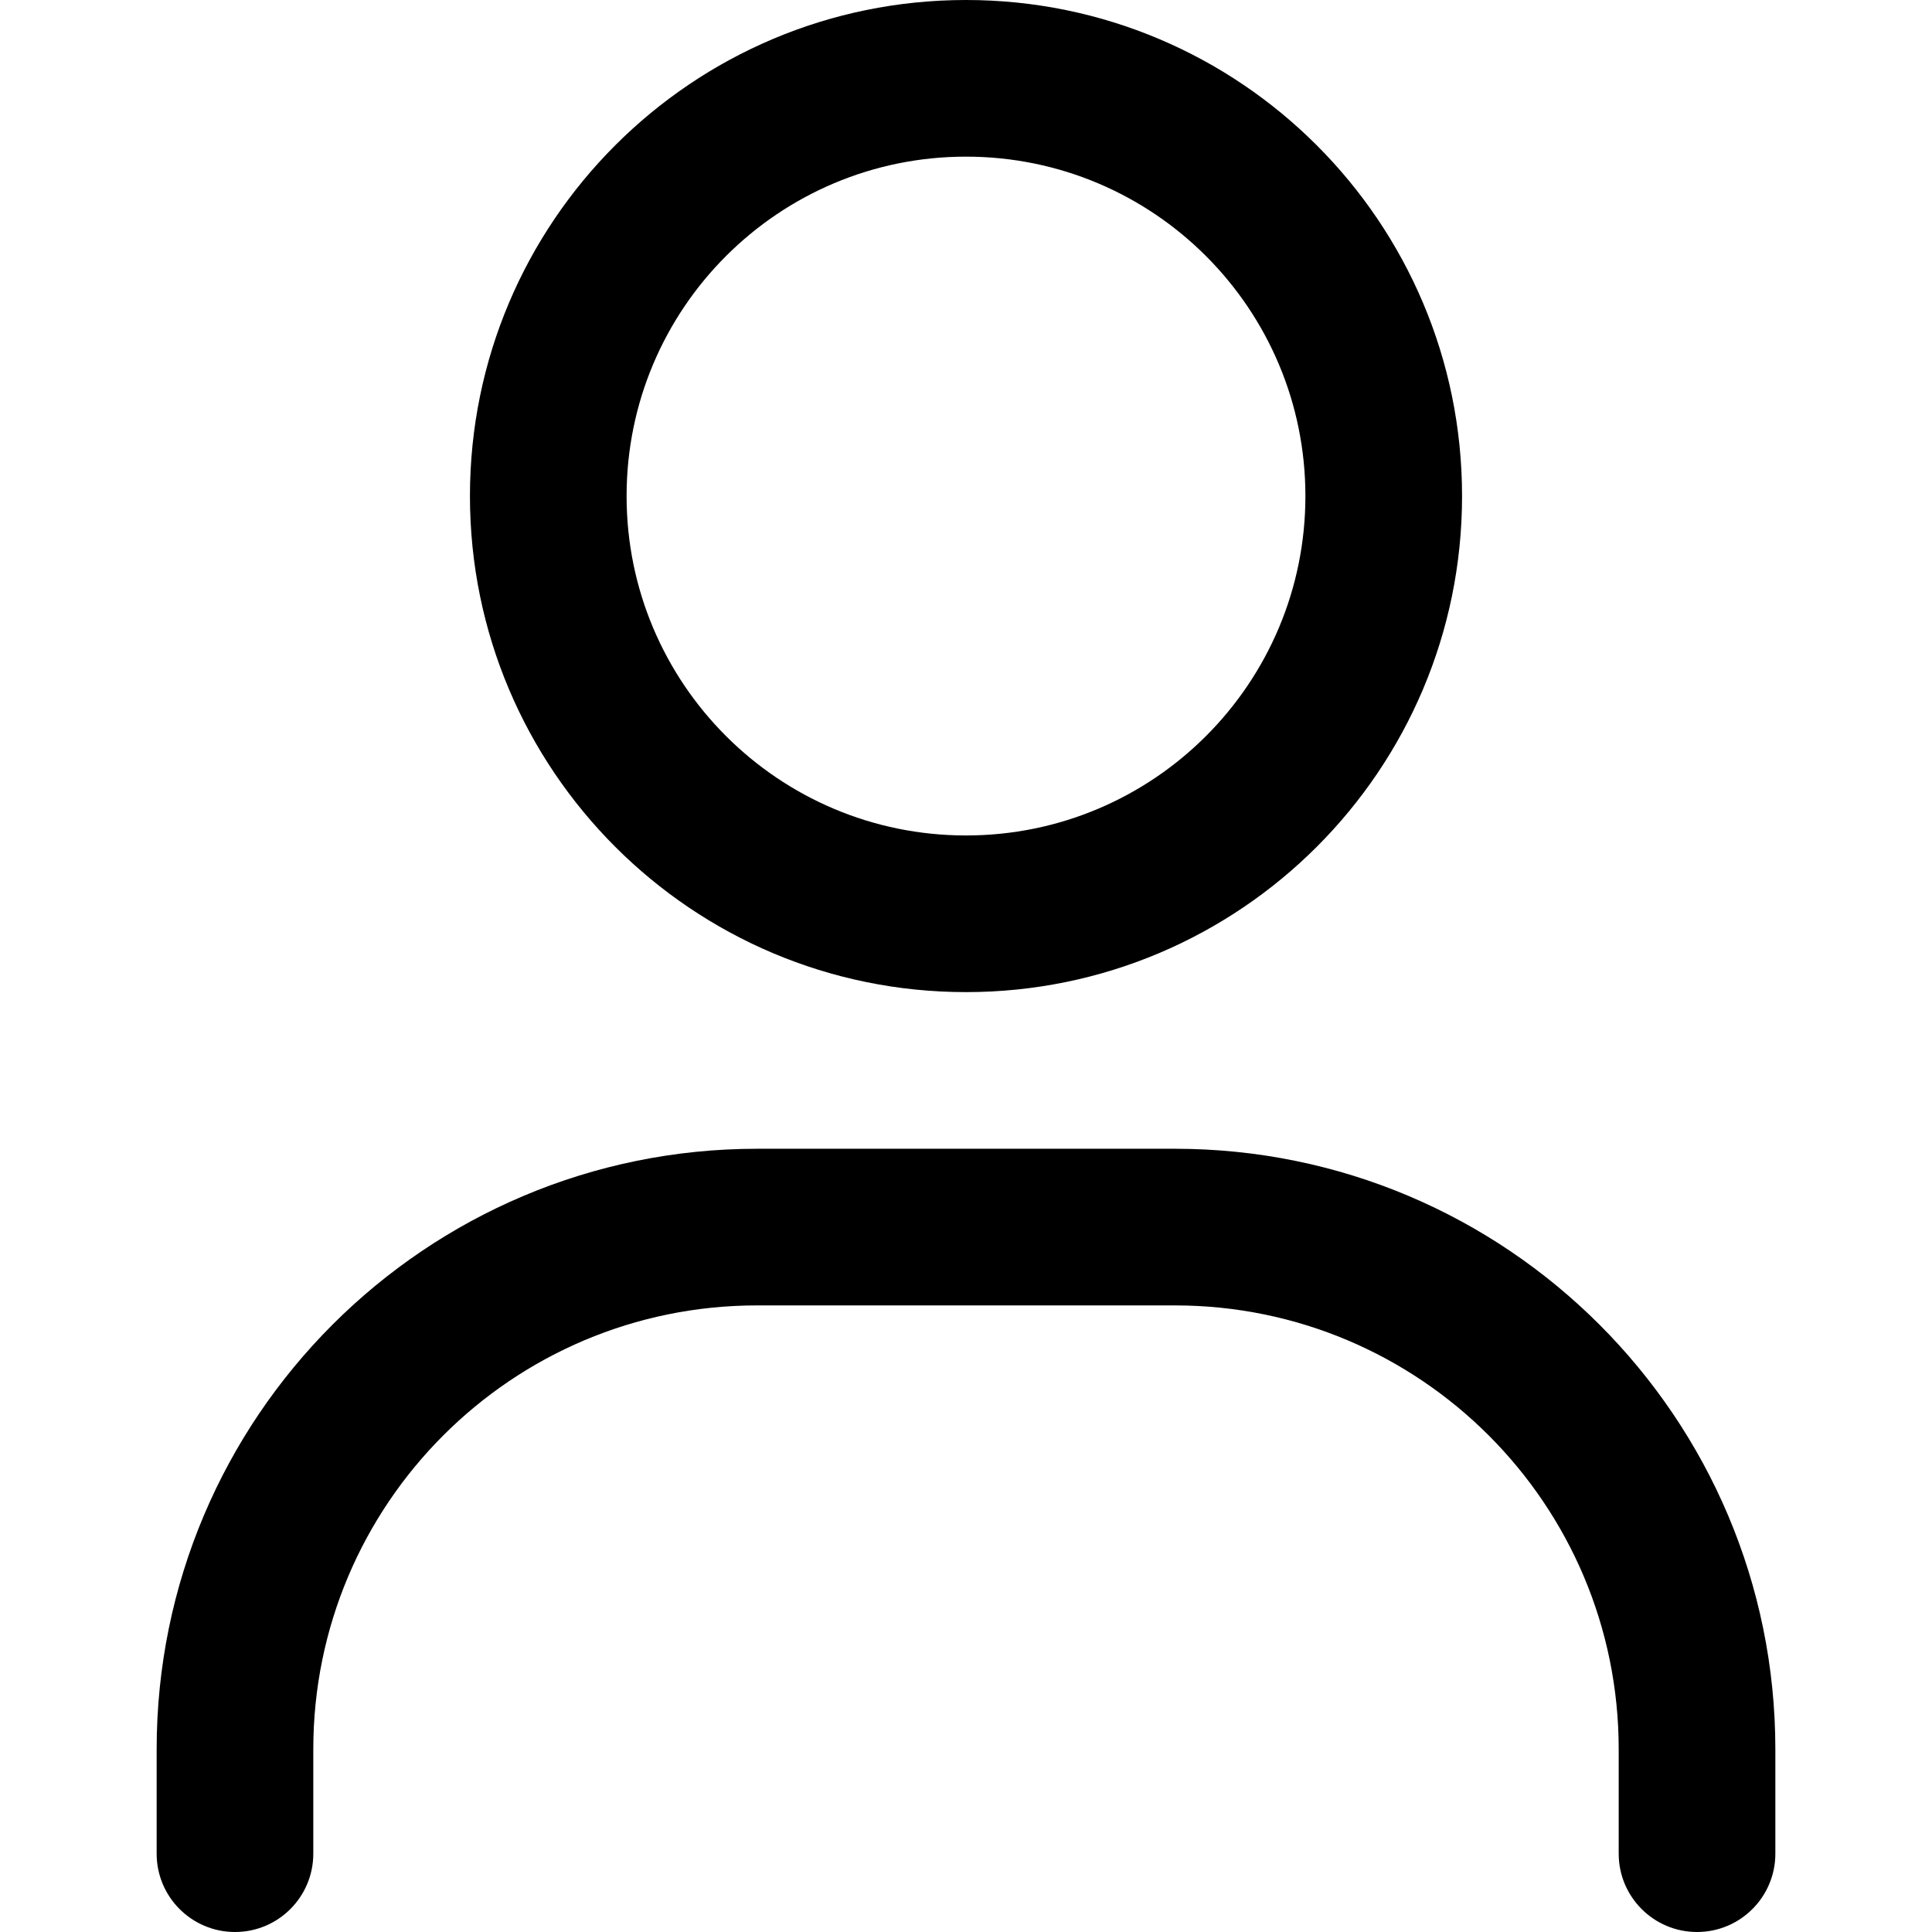
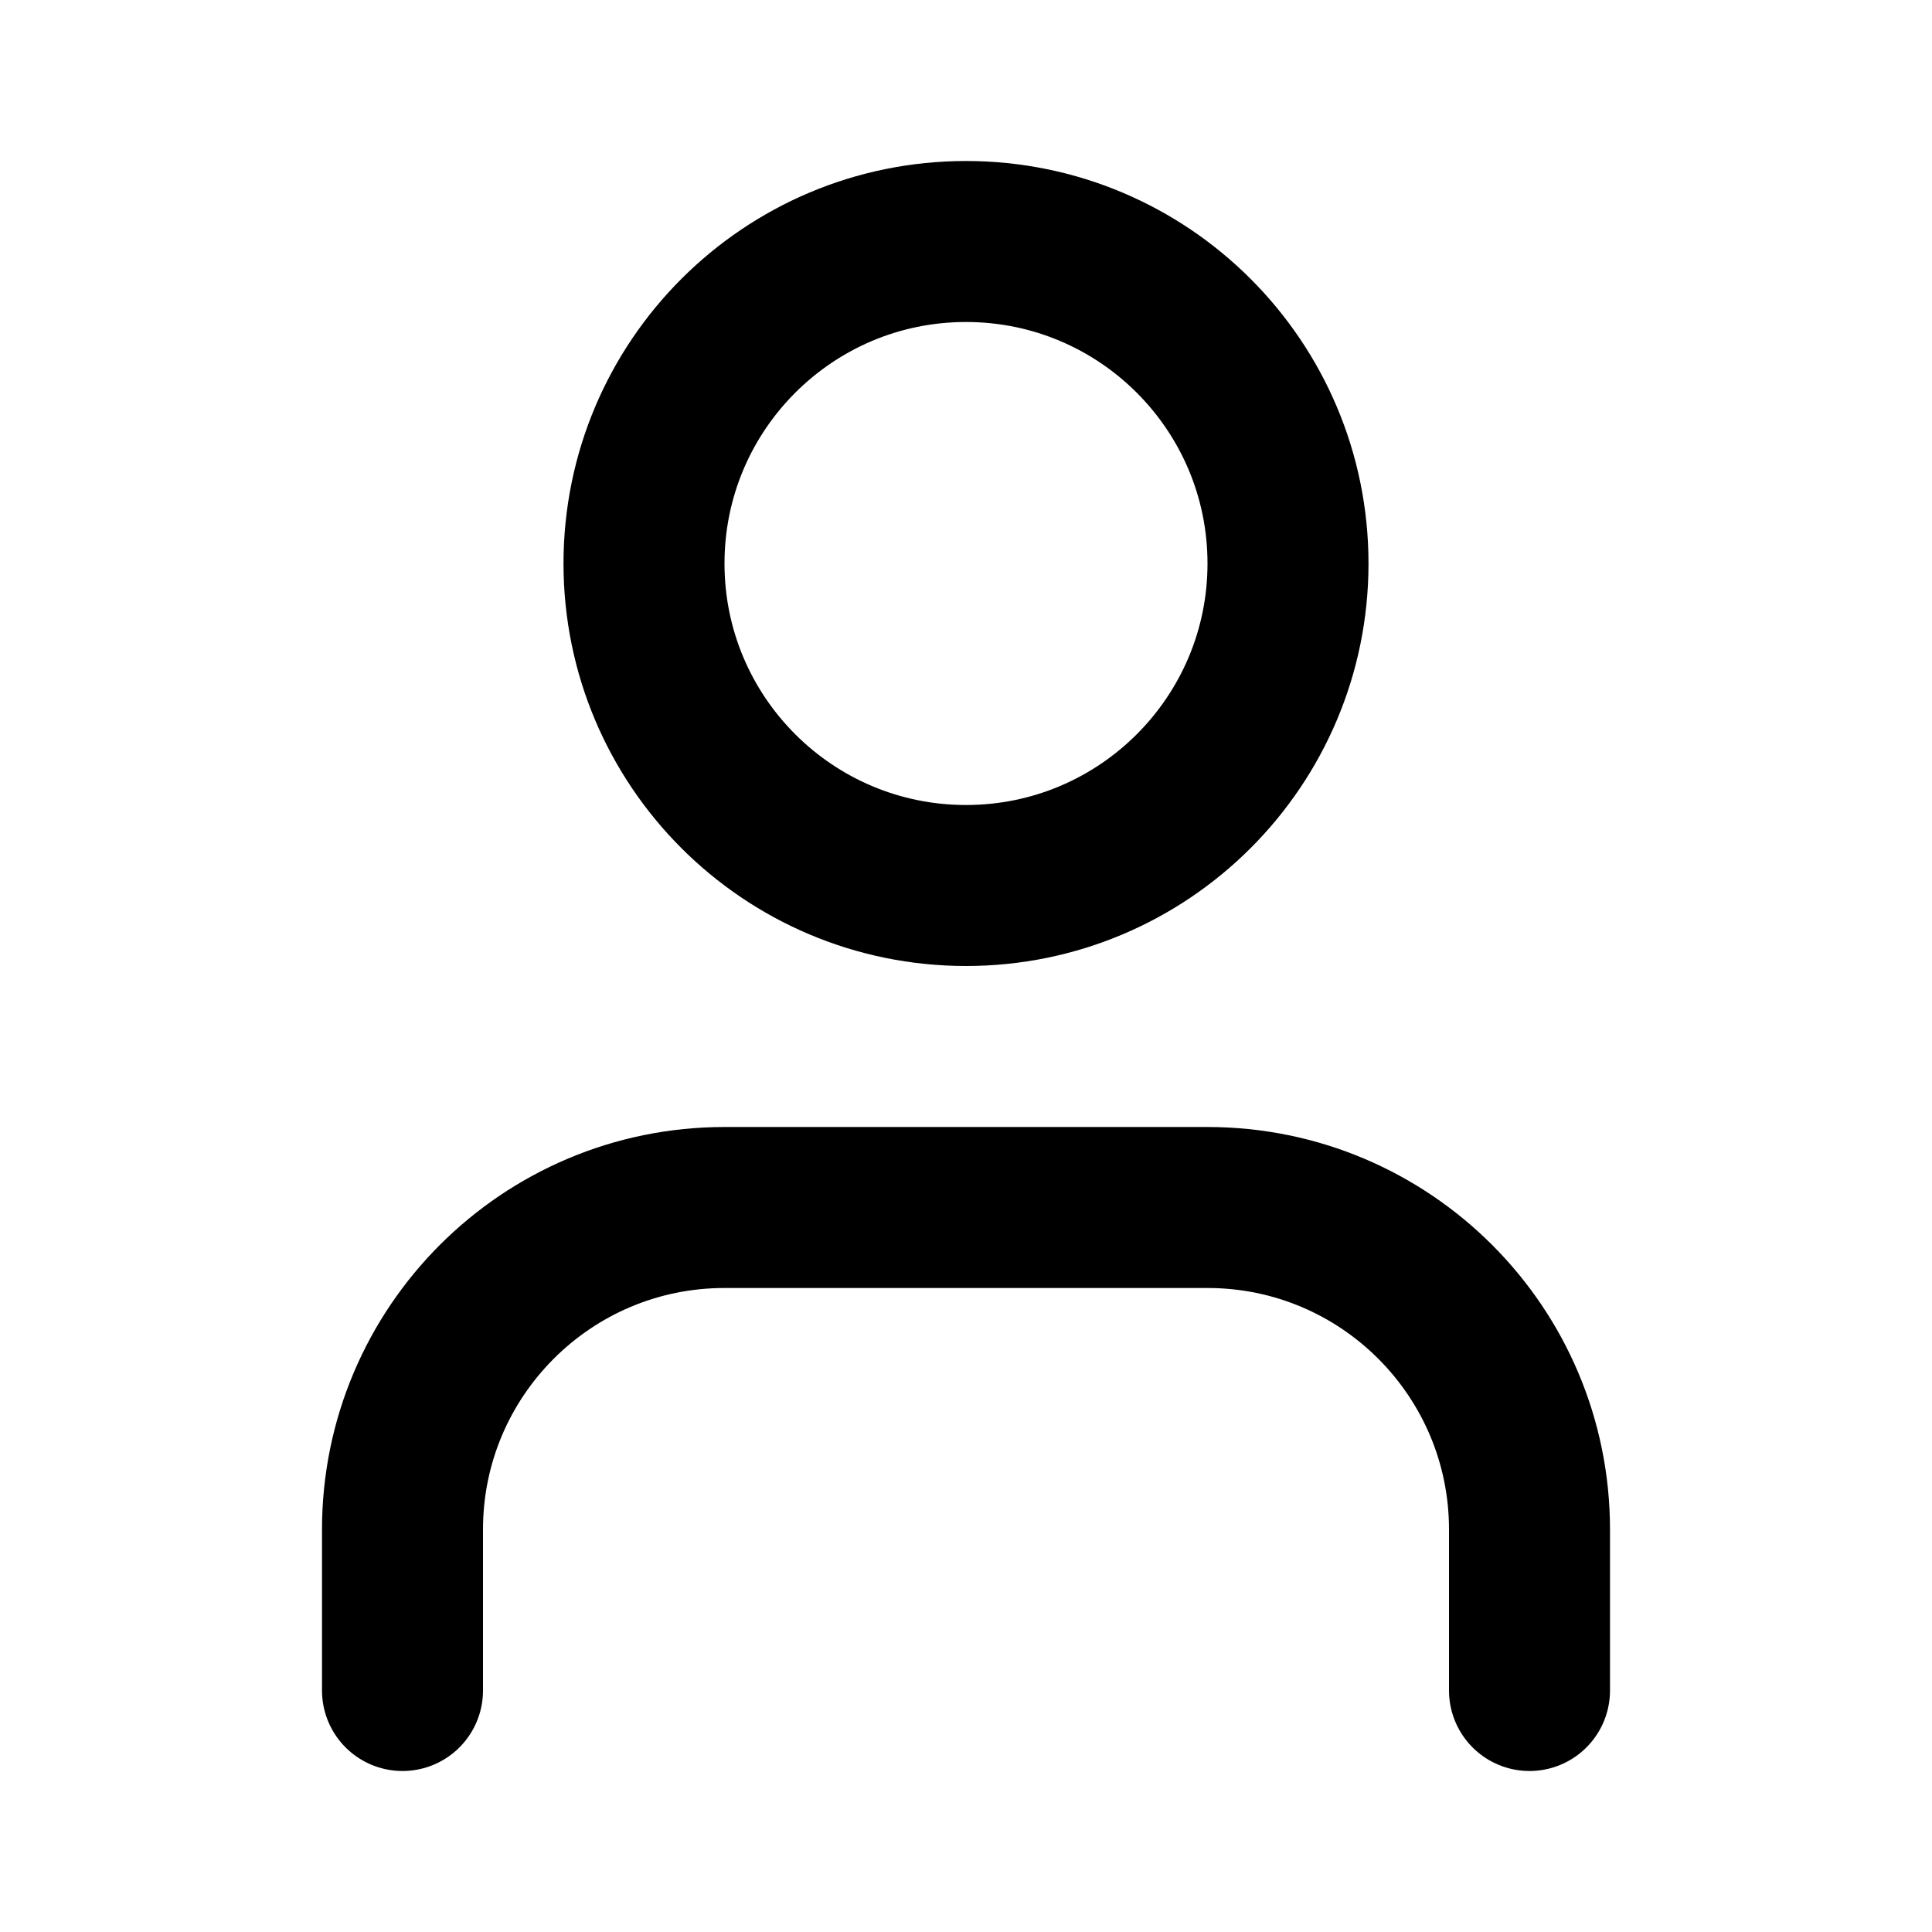
- <svg xmlns="http://www.w3.org/2000/svg" version="1.1" width="1024" height="1024" viewBox="0 0 1024 1024">
-   <g id="icomoon-ignore">
- </g>
-   <path fill="#000" d="M511.999 83.027c-99.351 0-179.892 80.54-179.892 179.892s80.54 179.892 179.892 179.892c99.349 0 179.892-80.54 179.892-179.892s-80.542-179.892-179.892-179.892zM249.080 262.919c0-145.206 117.713-262.919 262.919-262.919 145.203 0 262.919 117.713 262.919 262.919s-117.716 262.919-262.919 262.919c-145.206 0-262.919-117.713-262.919-262.919zM401.296 691.892c-129.921 0-235.243 105.323-235.243 235.243v55.352c0 22.926-18.586 41.513-41.513 41.513s-41.513-18.587-41.513-41.513v-55.352c0-175.774 142.494-318.27 318.27-318.27h221.405c175.774 0 318.27 142.497 318.27 318.27v55.352c0 22.926-18.587 41.513-41.513 41.513s-41.513-18.587-41.513-41.513v-55.352c0-129.921-105.323-235.243-235.243-235.243h-221.405z" />
+ <svg xmlns="http://www.w3.org/2000/svg" width="24" height="24" viewBox="0 0 24 24" fill="none" stroke="currentColor" stroke-width="2" stroke-linecap="round" stroke-linejoin="round">
+   <path d="M19 21v-2a4 4 0 0 0-4-4H9a4 4 0 0 0-4 4v2" />
+   <circle cx="12" cy="7" r="4" />
</svg>
